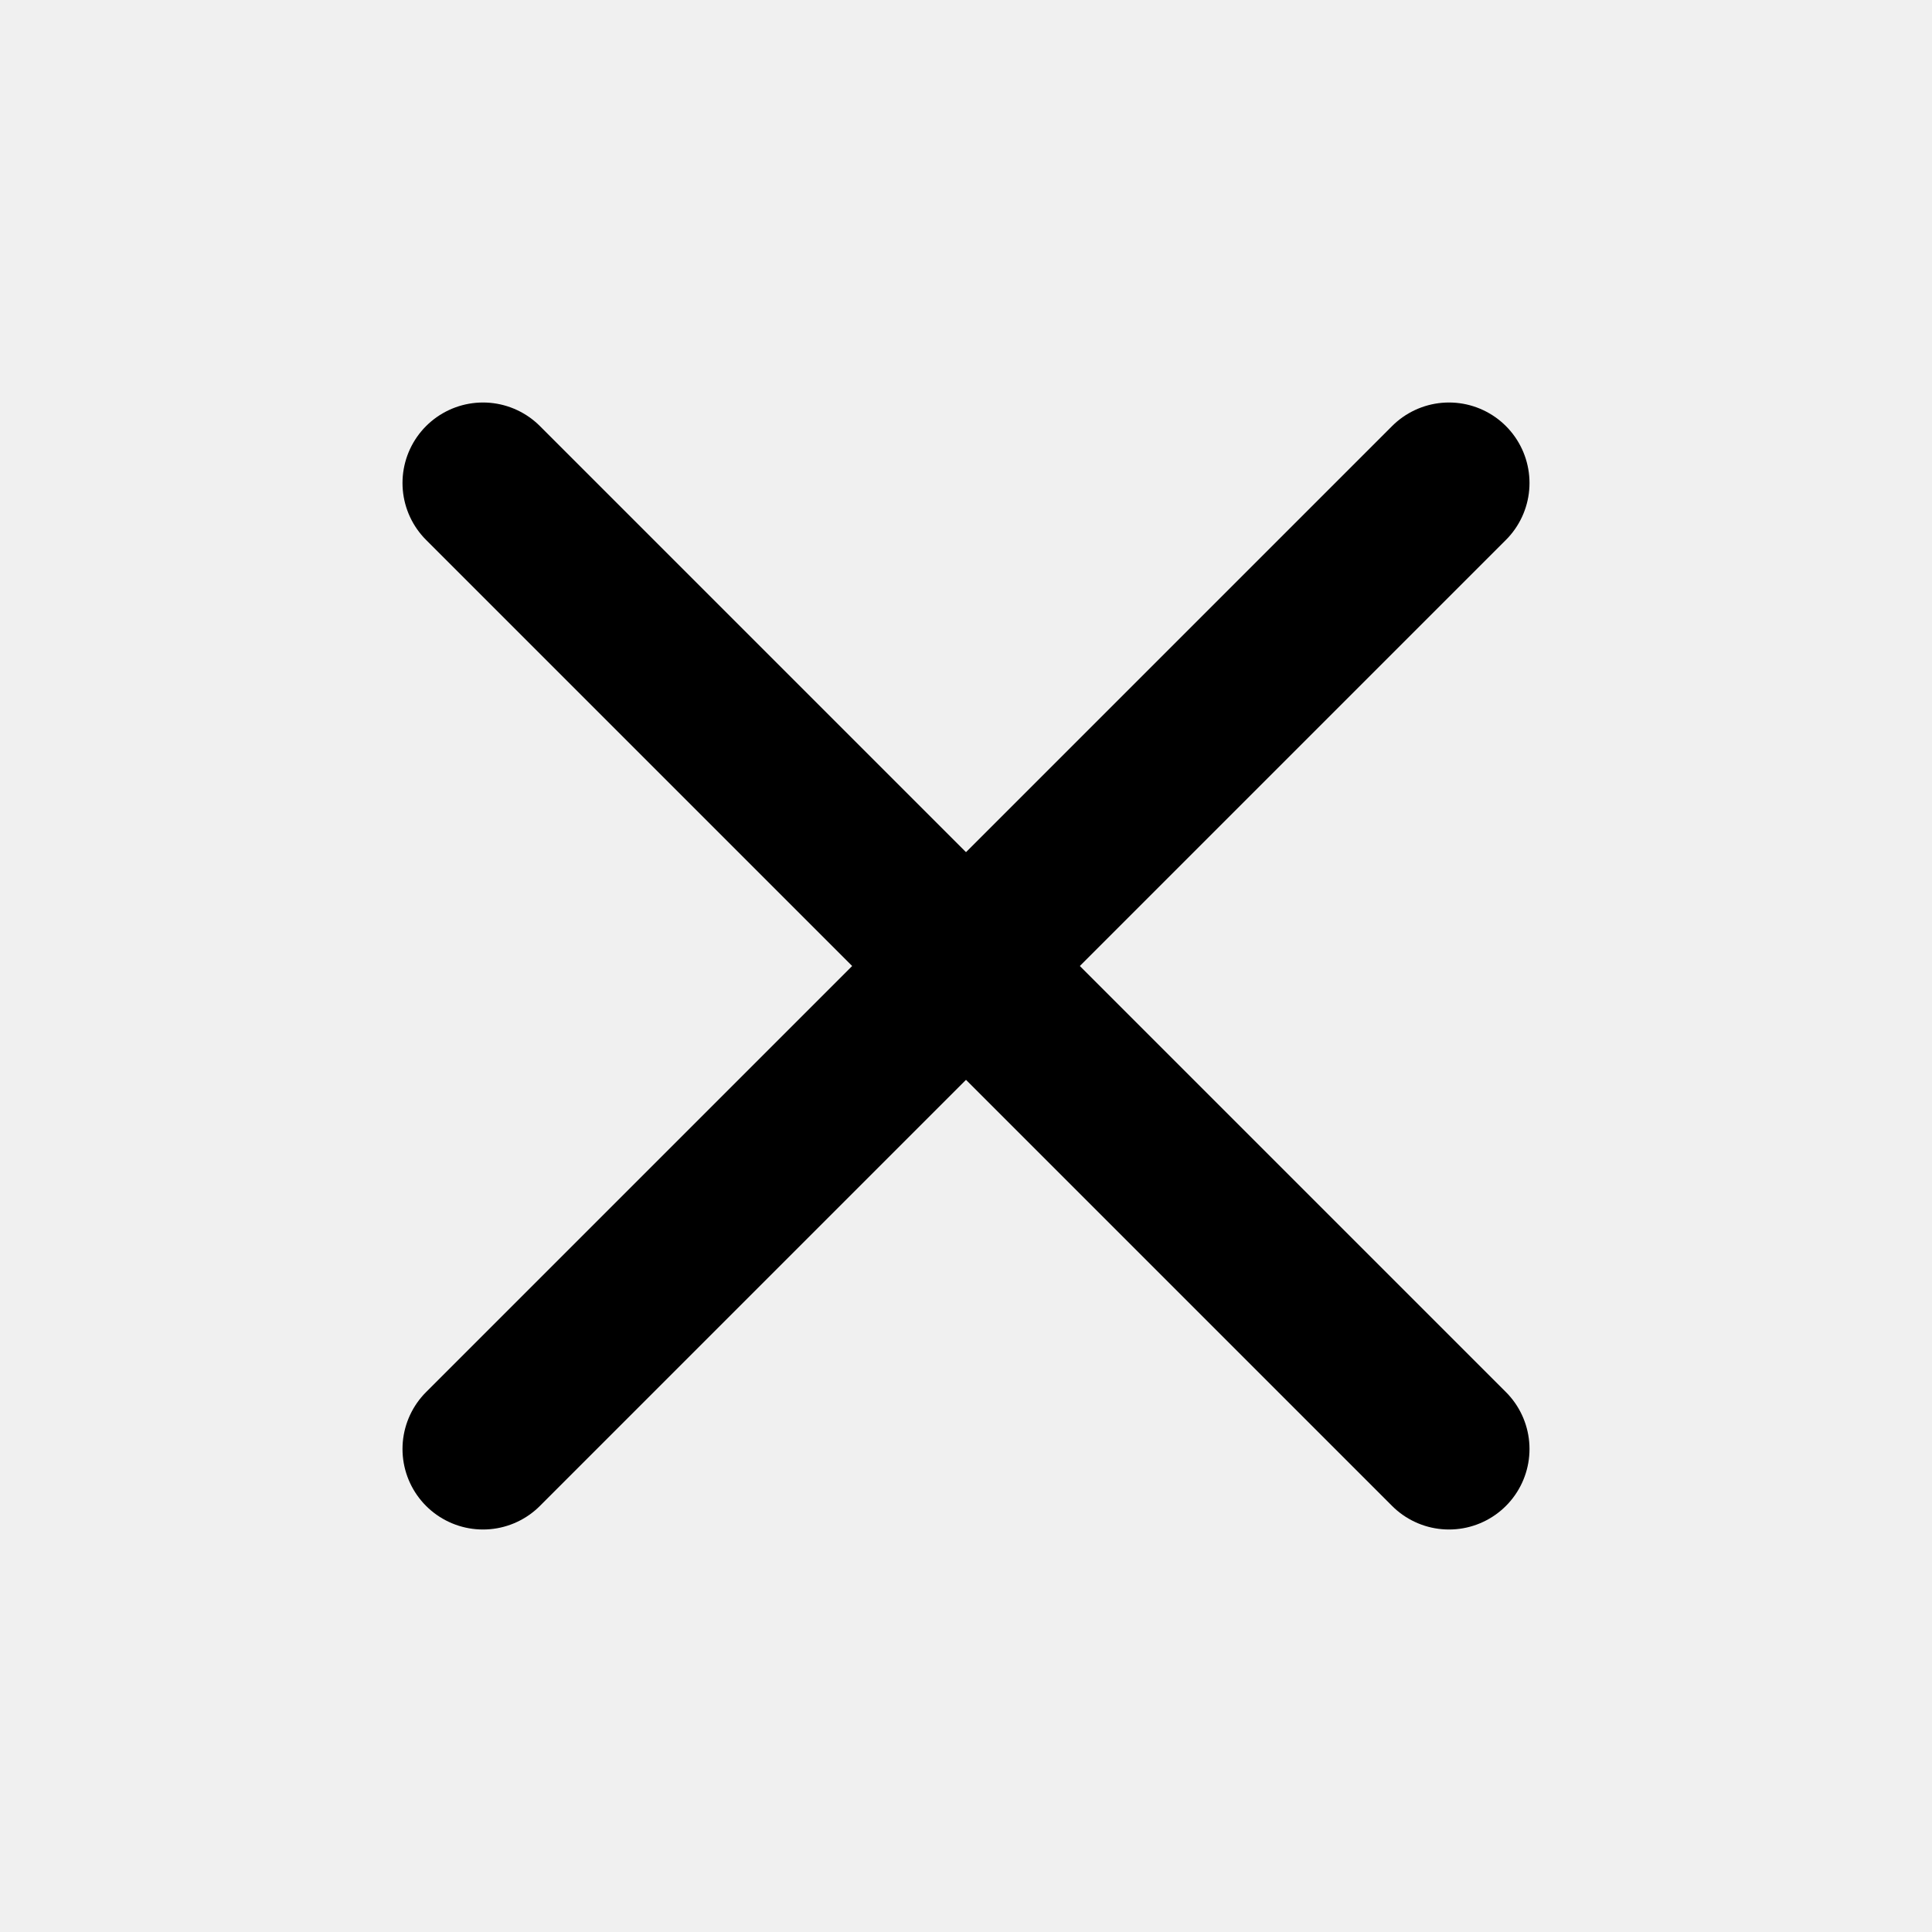
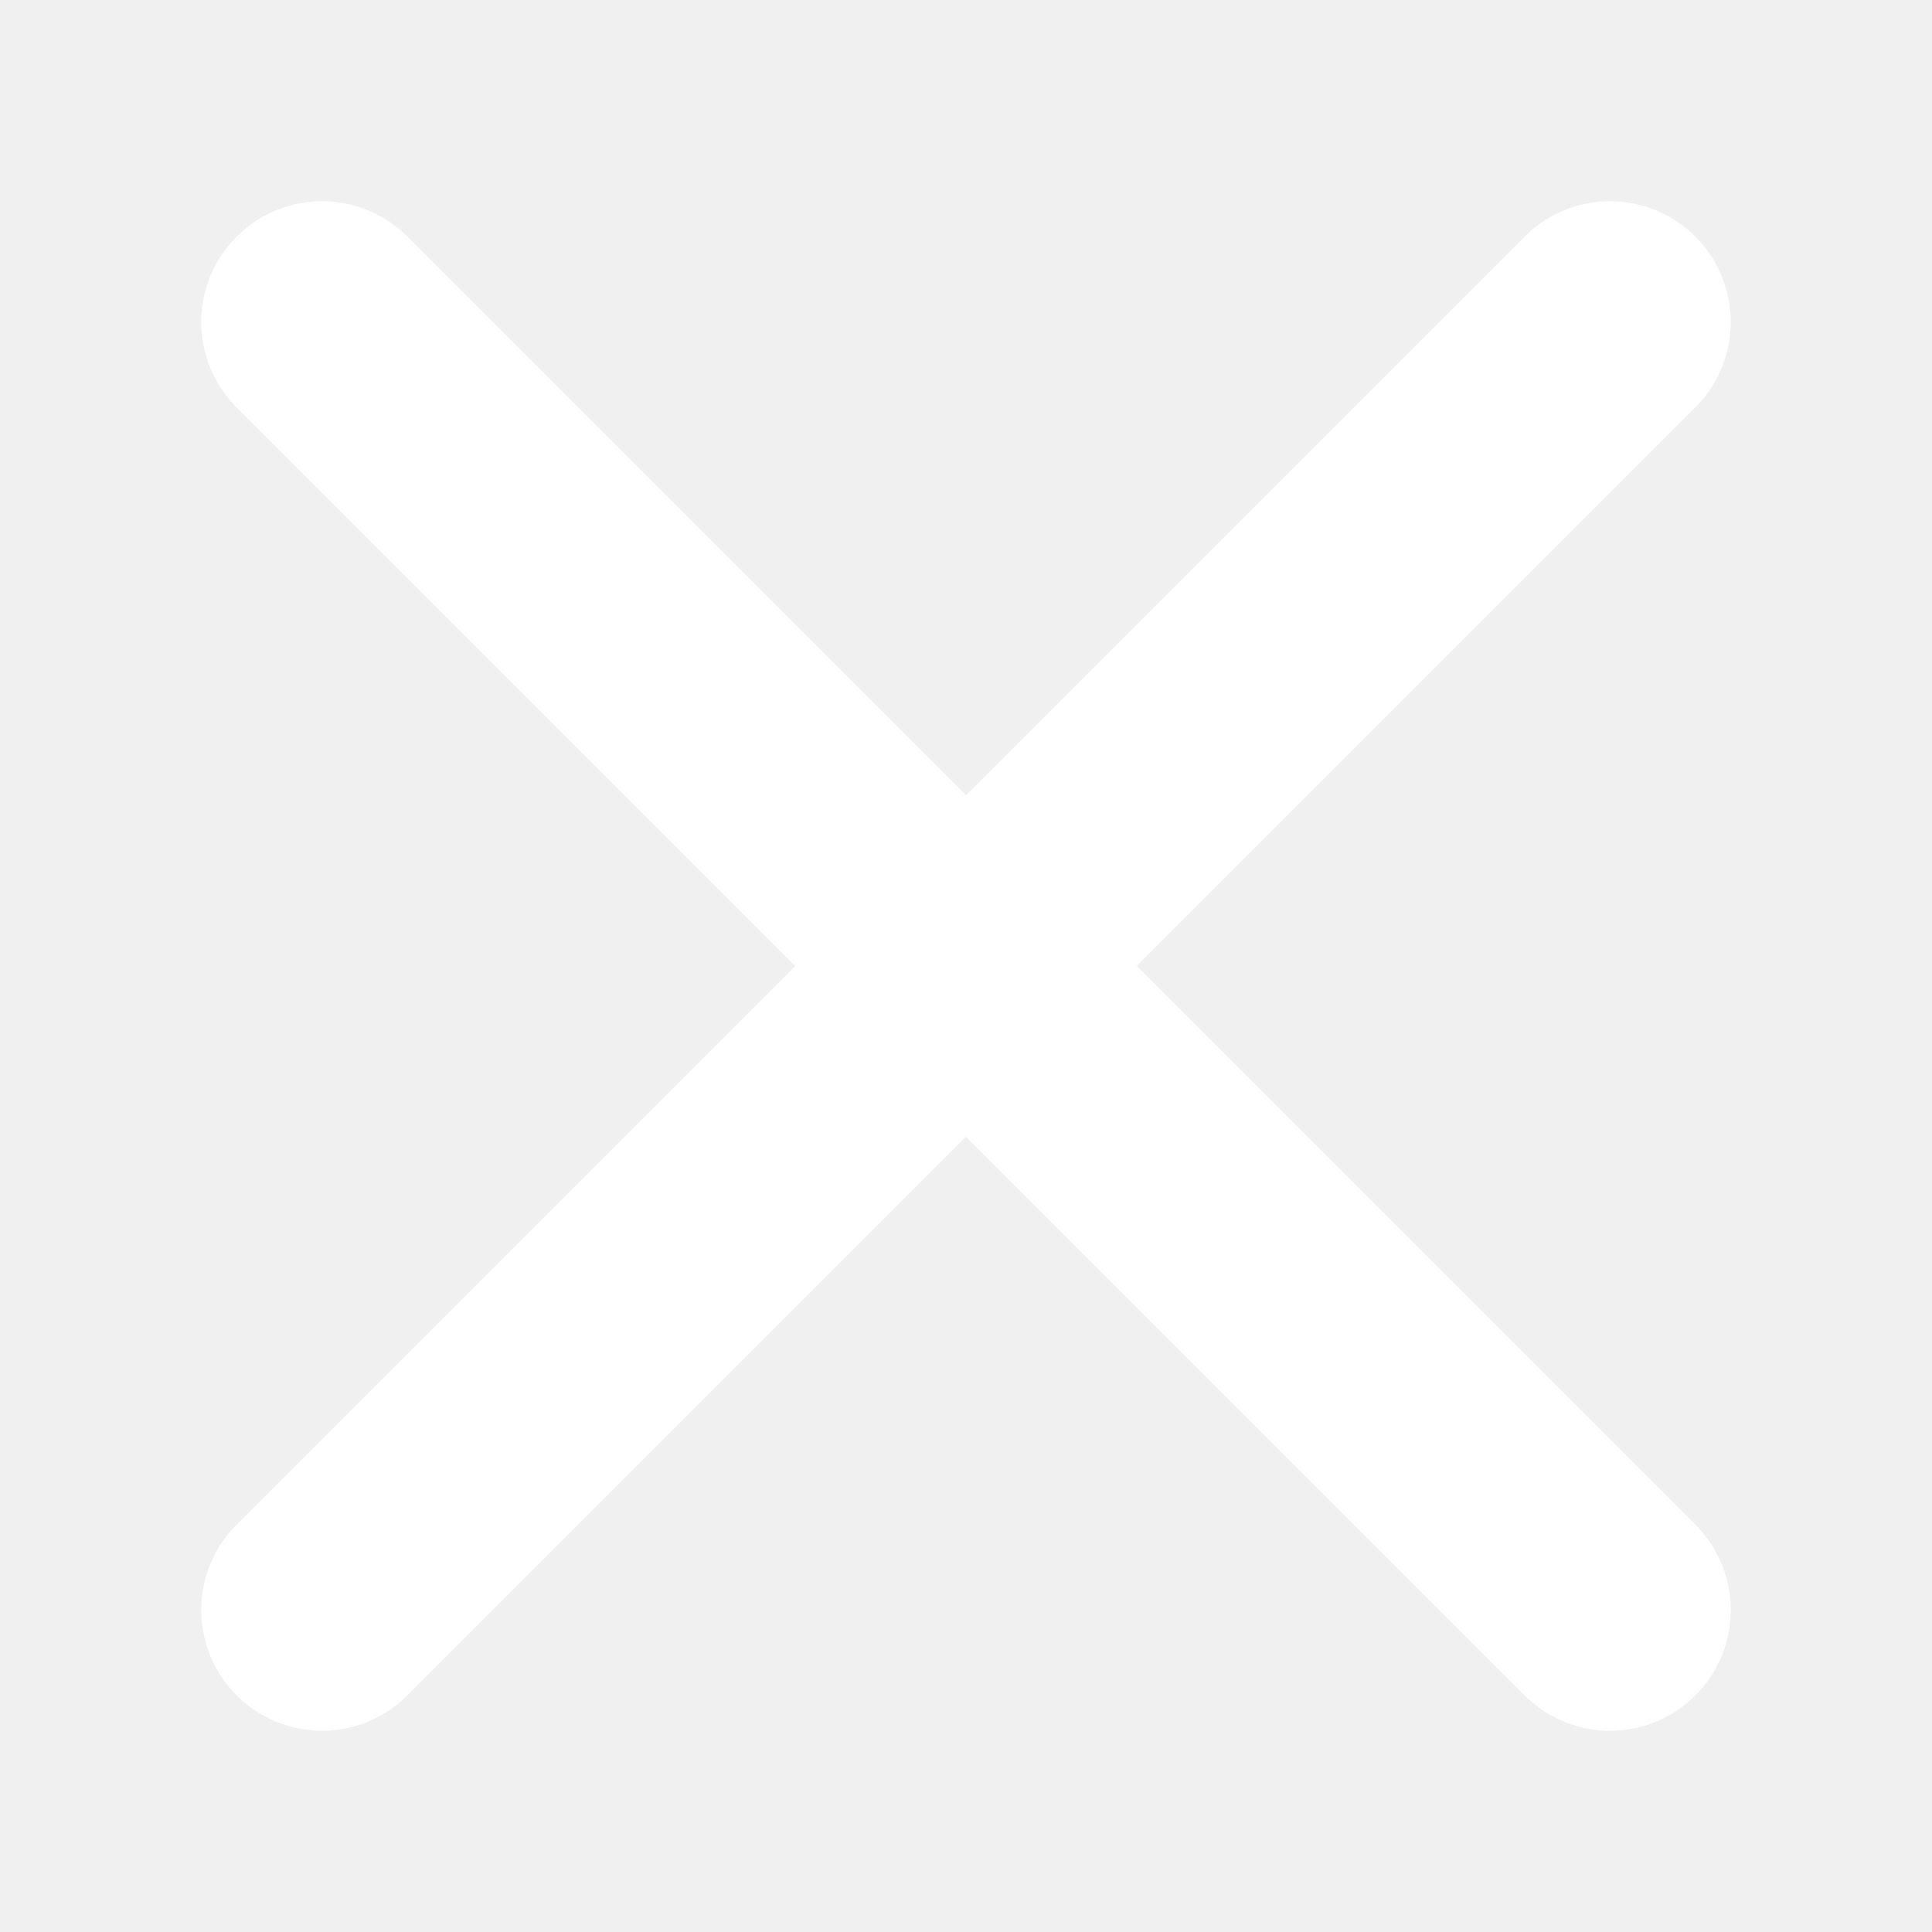
- <svg xmlns="http://www.w3.org/2000/svg" width="24" height="24" viewBox="0 0 24 24" fill="none" stroke="currentColor" stroke-width="2" stroke-linecap="round" stroke-linejoin="round" class="feather feather-x">
-   <line x1="18" y1="6" x2="6" y2="18" />
-   <line x1="6" y1="6" x2="18" y2="18" />
+ <svg xmlns="http://www.w3.org/2000/svg" width="24" height="24" viewBox="0 0 24 24" fill="none" stroke="white" stroke-width="3" stroke-linecap="round" stroke-linejoin="round" class="feather feather-x">
+   <line x1="20" y1="4" x2="4" y2="20" />
+   <line x1="4" y1="4" x2="20" y2="20" />
</svg>
